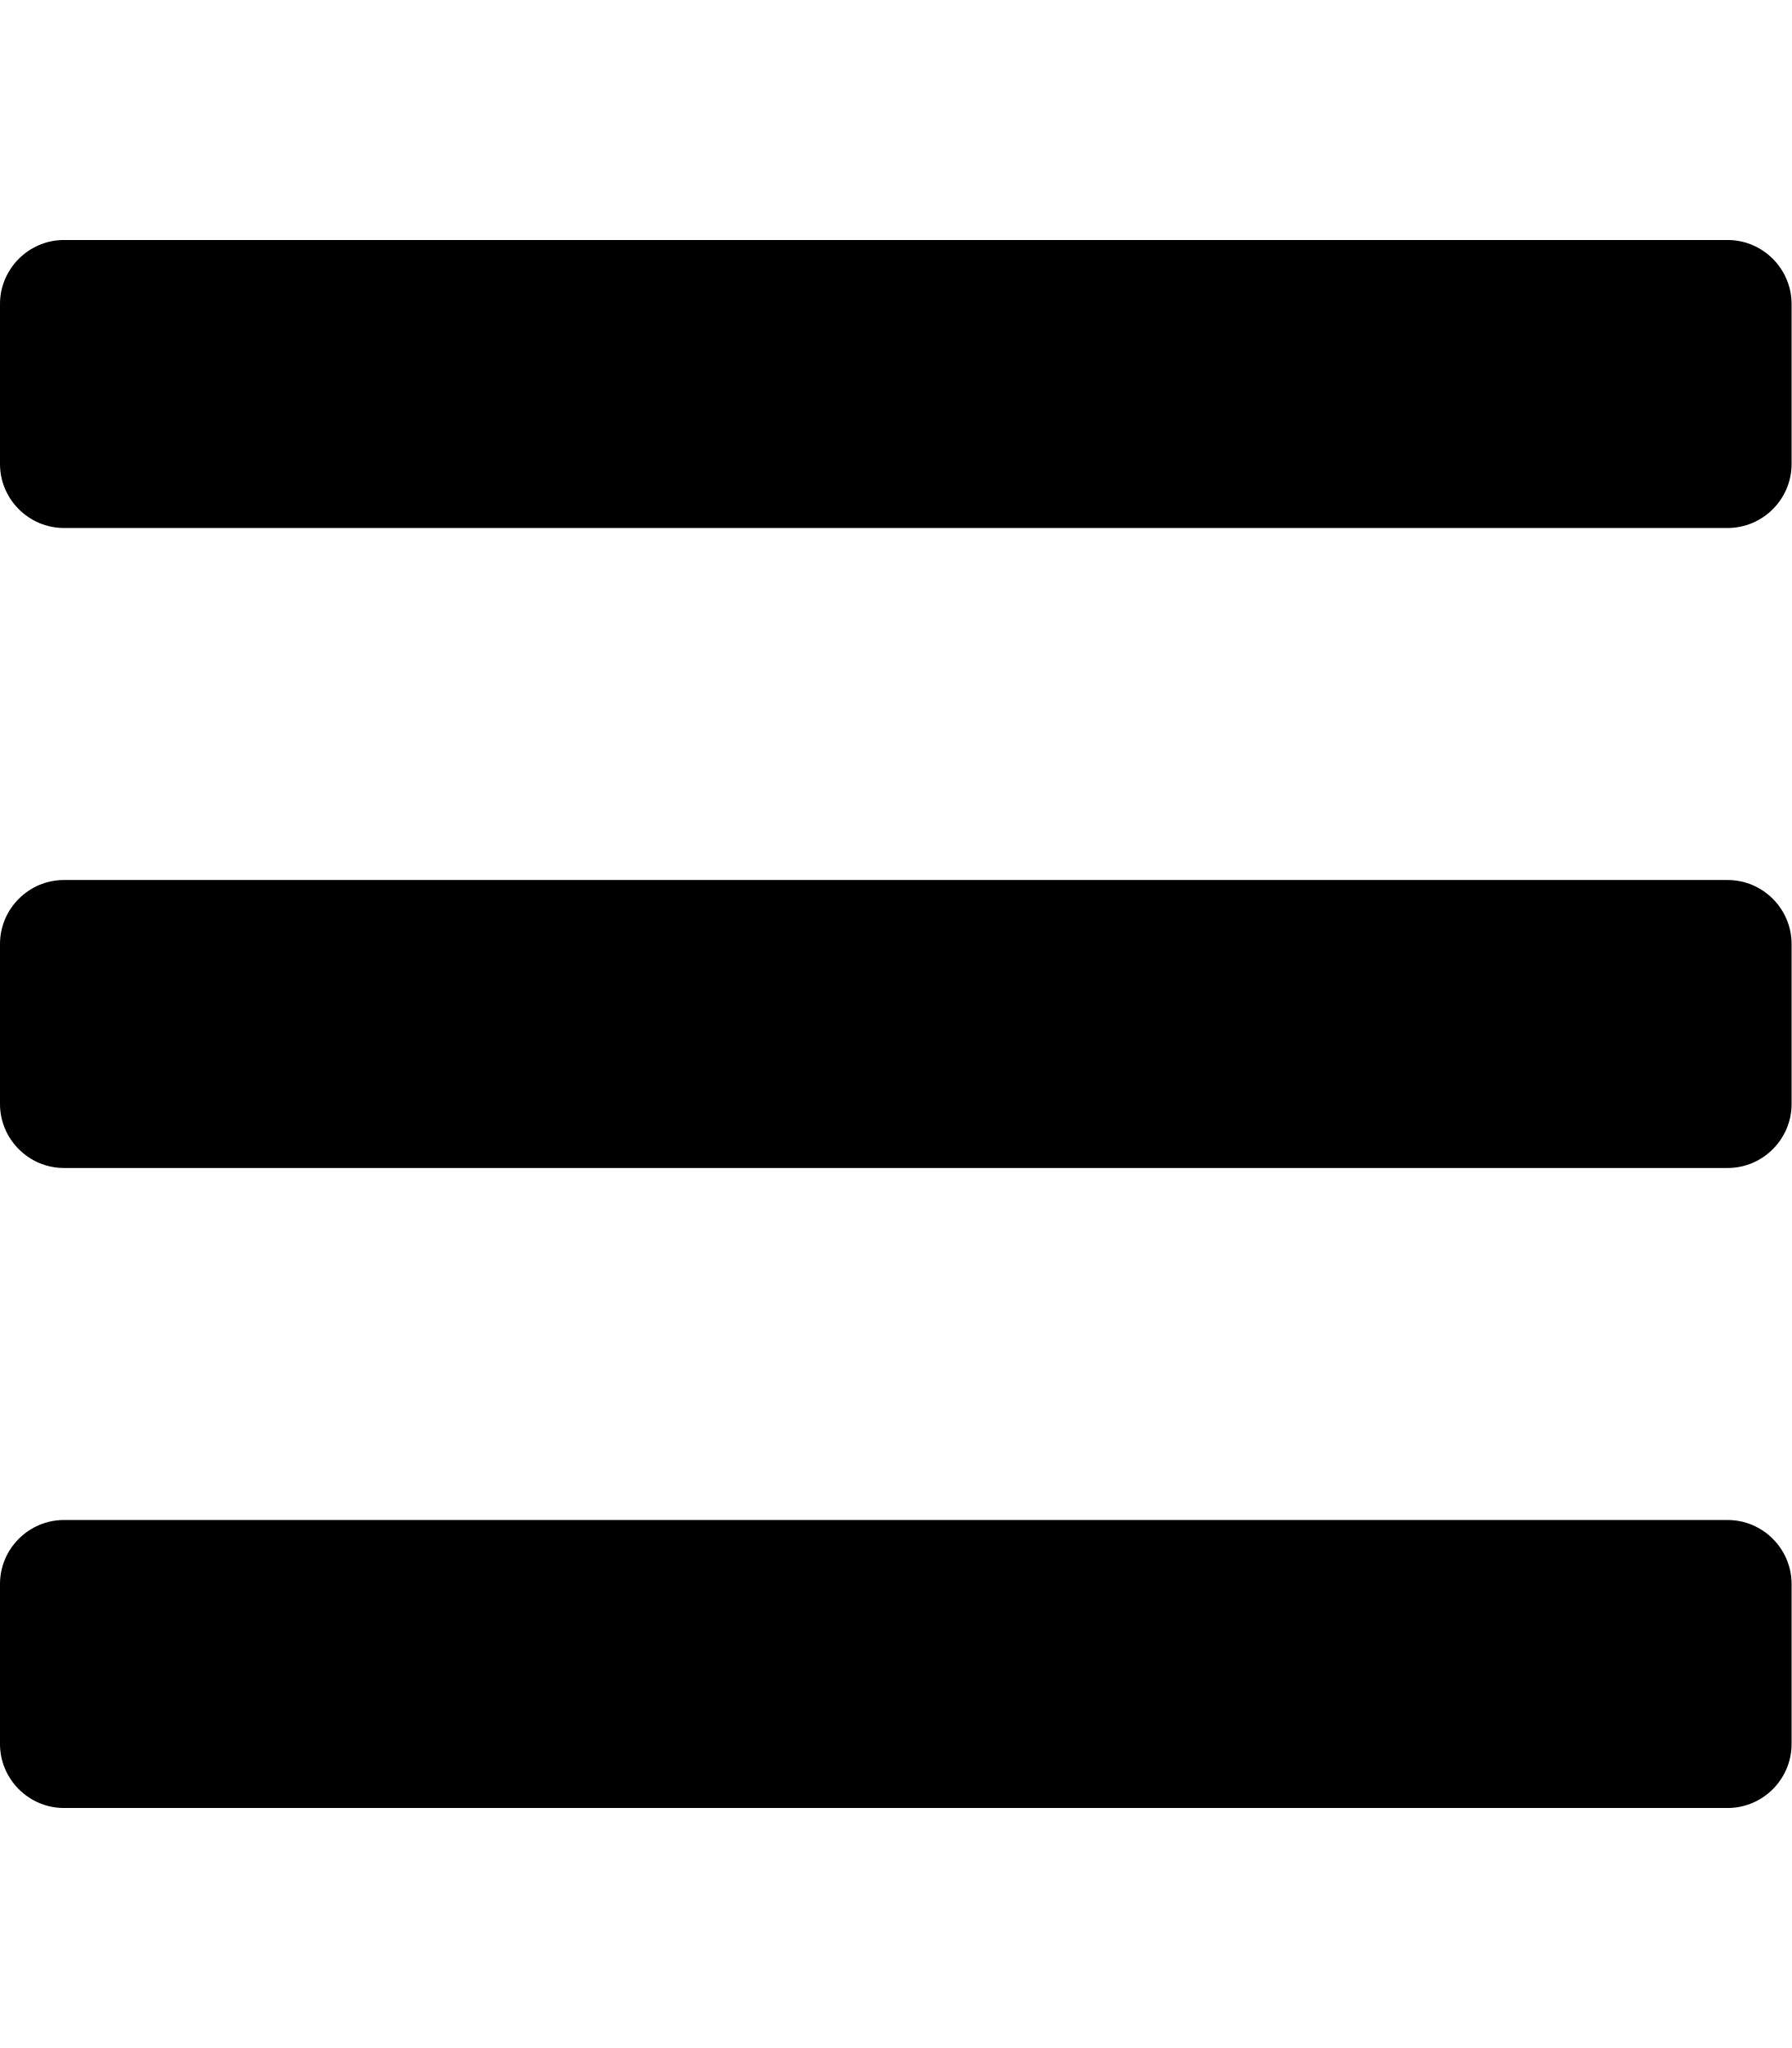
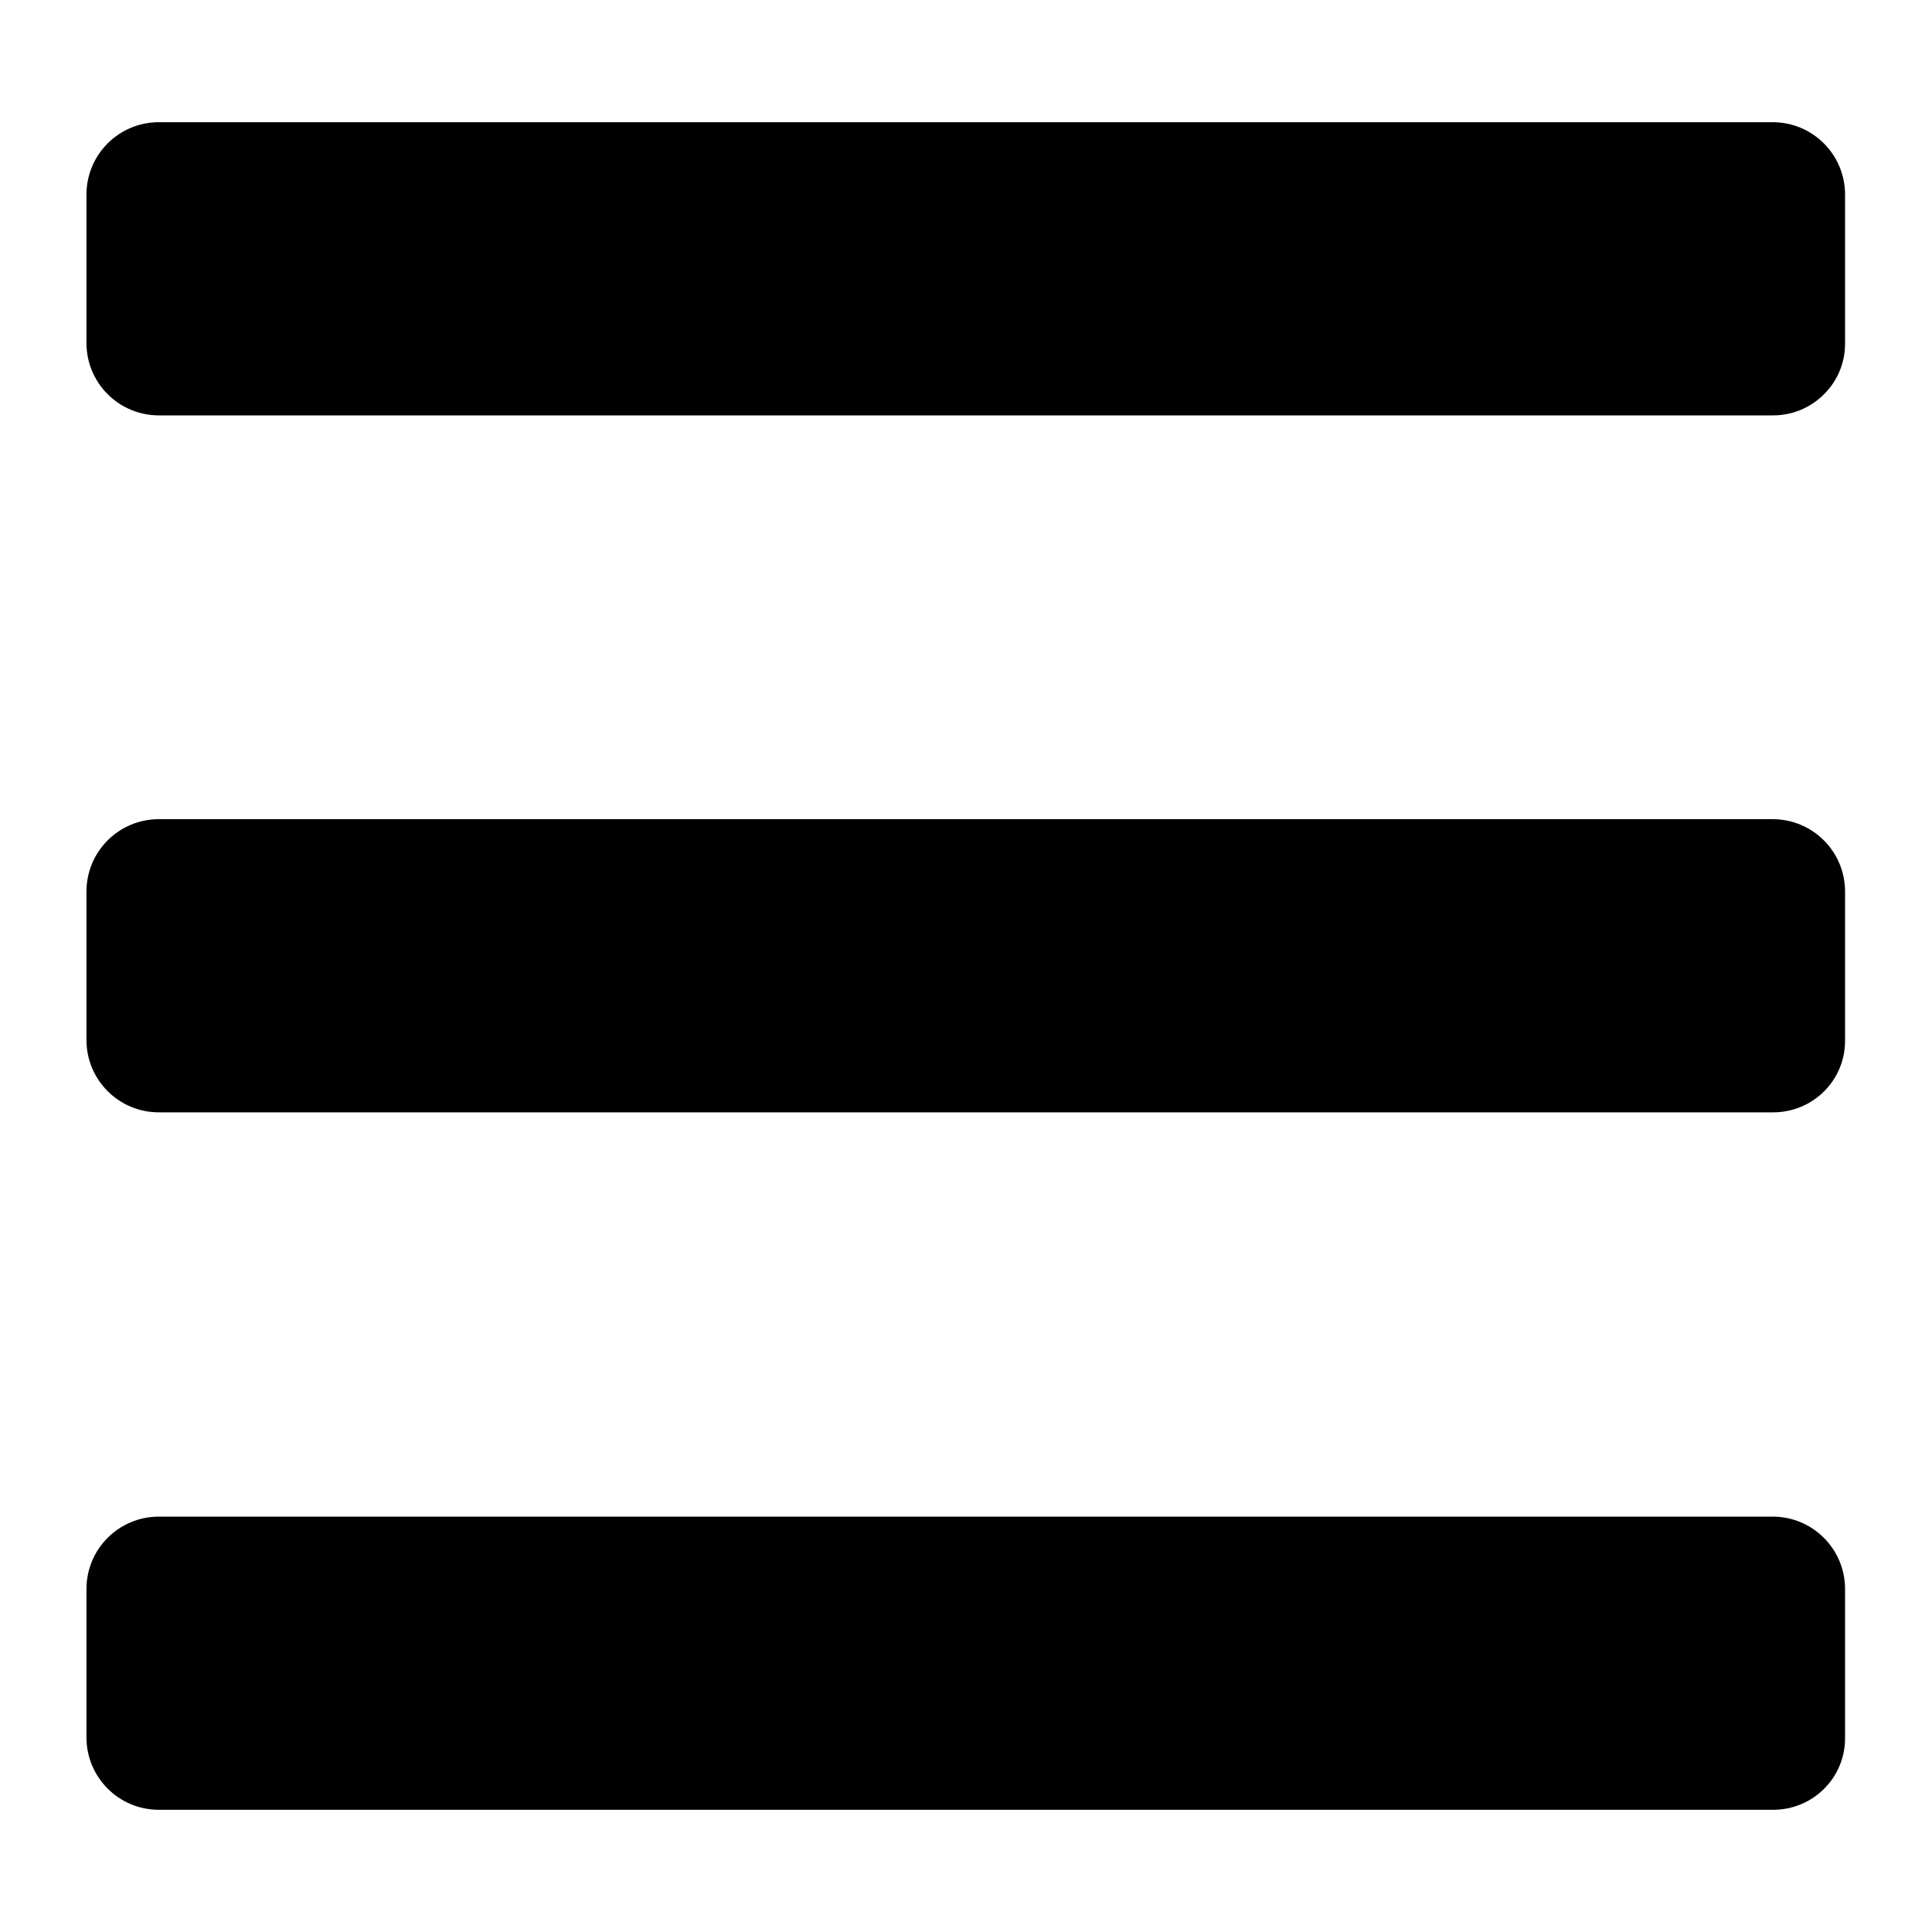
- <svg xmlns="http://www.w3.org/2000/svg" version="1.1" id="menu-act-00" x="0px" y="0px" viewBox="-73 164.9 448 512" style="enable-background:new -73 164.9 448 512;" xml:space="preserve">
+ <svg xmlns="http://www.w3.org/2000/svg" version="1.1" id="menu-act-00" x="0px" y="0px" viewBox="0 0 400 400" style="enable-background:new 0 0 400 400;" xml:space="preserve">
  <def>
    <style>
		 

				@keyframes rotarDesaparecer{
- 					to{
- 						transform: rotate(360deg);
+ 					0%{
+ 						opacity: 1;
+ 						transform: scale(.4);
+ 					}
+ 					 
+ 					100%{
+ 						transform: scale(2);
						opacity: 0;
					}
				}
				@keyframes rotarAparecer{
- 					to{
- 						transform: rotate(360deg);
+ 					0%{
+ 						opacity:0;
+ 						transform: scale(2);
+ 					}
+ 					 
+ 					100%{
						opacity: 1;
+ 						transform: scale(1);
+ 
					}
				}
				.rotar-d{
					animation-name: rotarDesaparecer;
- 					animation-duration: .4s;
+ 					animation-duration: .42s;
					animation-timing-function: ease-in;
					animation-fill-mode: forwards;
				}
				.rotar-a{
					animation-name: rotarAparecer;
- 					animation-duration: .4s;
+ 					animation-duration: .42s;
					animation-timing-function: ease-out;
					animation-fill-mode: forwards;
		
				}
				.active{
					opacity:1;
- 					
				}
		
- 				path{
+ 				g{
					opacity:0;
- 					transition: .4s;
+ 					transition: .42s;
+ 					transform-origin: center 50%;
				}
+ 				 
			</style>
  </def>
-   <path id="bars" class="bars active" d="M-57,296.9h416c8.8,0,16-7.2,16-16v-40c0-8.8-7.2-16-16-16H-57c-8.8,0-16,7.2-16,16v40C-73,289.7-65.8,296.9-57,296.9z    M-57,456.9h416c8.8,0,16-7.2,16-16v-40c0-8.8-7.2-16-16-16H-57c-8.8,0-16,7.2-16,16v40C-73,449.7-65.8,456.9-57,456.9z M-57,616.9    h416c8.8,0,16-7.2,16-16v-40c0-8.8-7.2-16-16-16H-57c-8.8,0-16,7.2-16,16v40C-73,609.7-65.8,616.9-57,616.9z" />
-   <path id="cross" class="cross" d="M328.5,299.3L204.4,423.4l119.1,119.1c6.3,6.3,6.3,16.4,0,22.6l-28.3,28.3c-6.3,6.3-16.4,6.3-22.6,0L153.5,474.3L34.4,593.4    c-6.3,6.3-16.4,6.3-22.6,0l-28.3-28.3c-6.3-6.3-6.3-16.4,0-22.6l119.1-119.1L-21.5,299.3c-6.3-6.3-6.3-16.4,0-22.6l28.3-28.3    c6.3-6.3,16.4-6.3,22.6,0l124.1,124.1l124.1-124.1c6.3-6.3,16.4-6.3,22.6,0l28.3,28.3C334.8,282.9,334.8,293,328.5,299.3z" />
+   <g id="bars" class="bars active">
+     <path id="XMLID_3_" d="M367.1,86H32.9c-8.3,0-15-6.7-15-15V40.3c0-8.3,6.7-15,15-15h334.1c8.3,0,15,6.7,15,15V71      C382.1,79.2,375.4,86,367.1,86z" />
+     <path id="XMLID_7_" d="M367.1,230.3H32.9c-8.3,0-15-6.7-15-15v-30.7c0-8.3,6.7-15,15-15h334.1c8.3,0,15,6.7,15,15v30.7      C382.1,223.6,375.4,230.3,367.1,230.3z" />
+     <path id="XMLID_2_" d="M367.1,374.7H32.9c-8.3,0-15-6.7-15-15V329c0-8.3,6.7-15,15-15h334.1c8.3,0,15,6.7,15,15v30.7      C382.1,368,375.4,374.7,367.1,374.7z" />
+   </g>
+   <g id="cross" class="cross">
+     <path id="XMLID_12_" d="M368.6,316.8c7.1,7.1,7.1,18.5,0,25.6l-26.2,26.2c-7.1,7.1-18.5,7.1-25.6,0L200,251.8L83.2,368.6      c-7.1,7.1-18.5,7.1-25.6,0l-26.2-26.2c-7.1-7.1-7.1-18.5,0-25.6L148.2,200L31.4,83.2c-7.1-7.1-7.1-18.5,0-25.6l26.2-26.2      c7.1-7.1,18.5-7.1,25.6,0L200,148.2L316.8,31.4c7.1-7.1,18.5-7.1,25.6,0l26.2,26.2c7.1,7.1,7.1,18.5,0,25.6L251.8,200L368.6,316.8z      " />
+   </g>
</svg>
